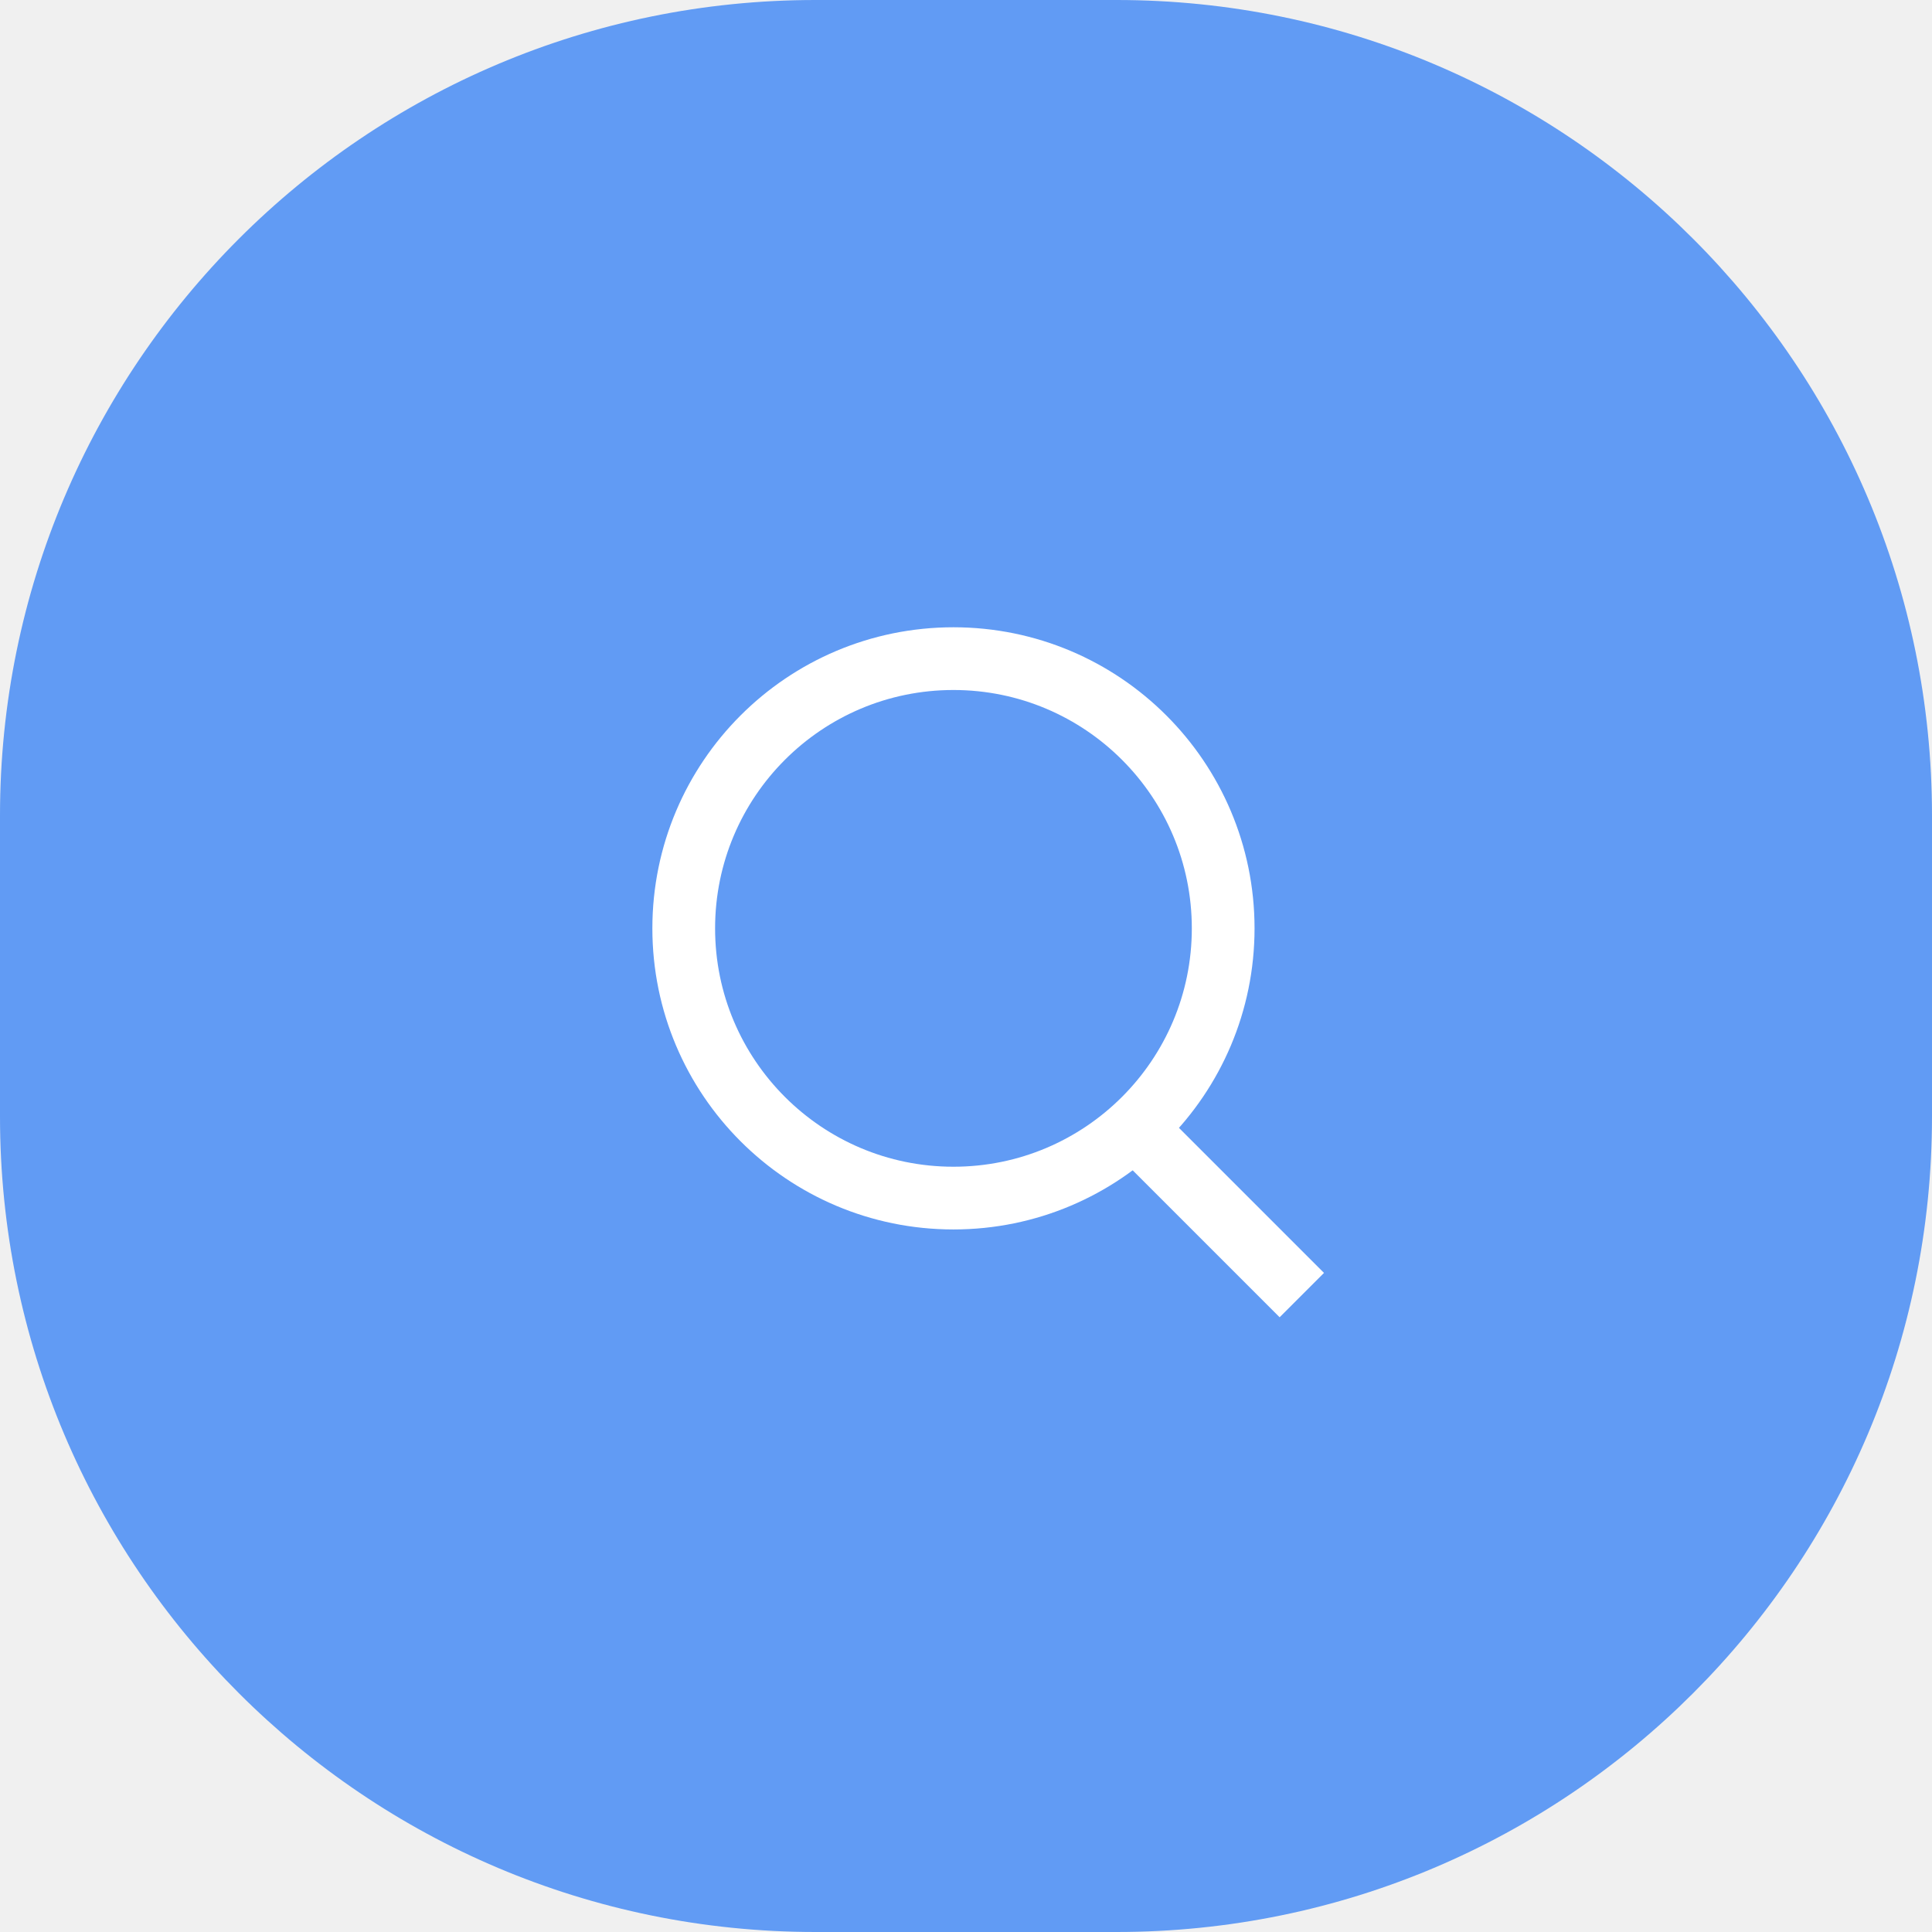
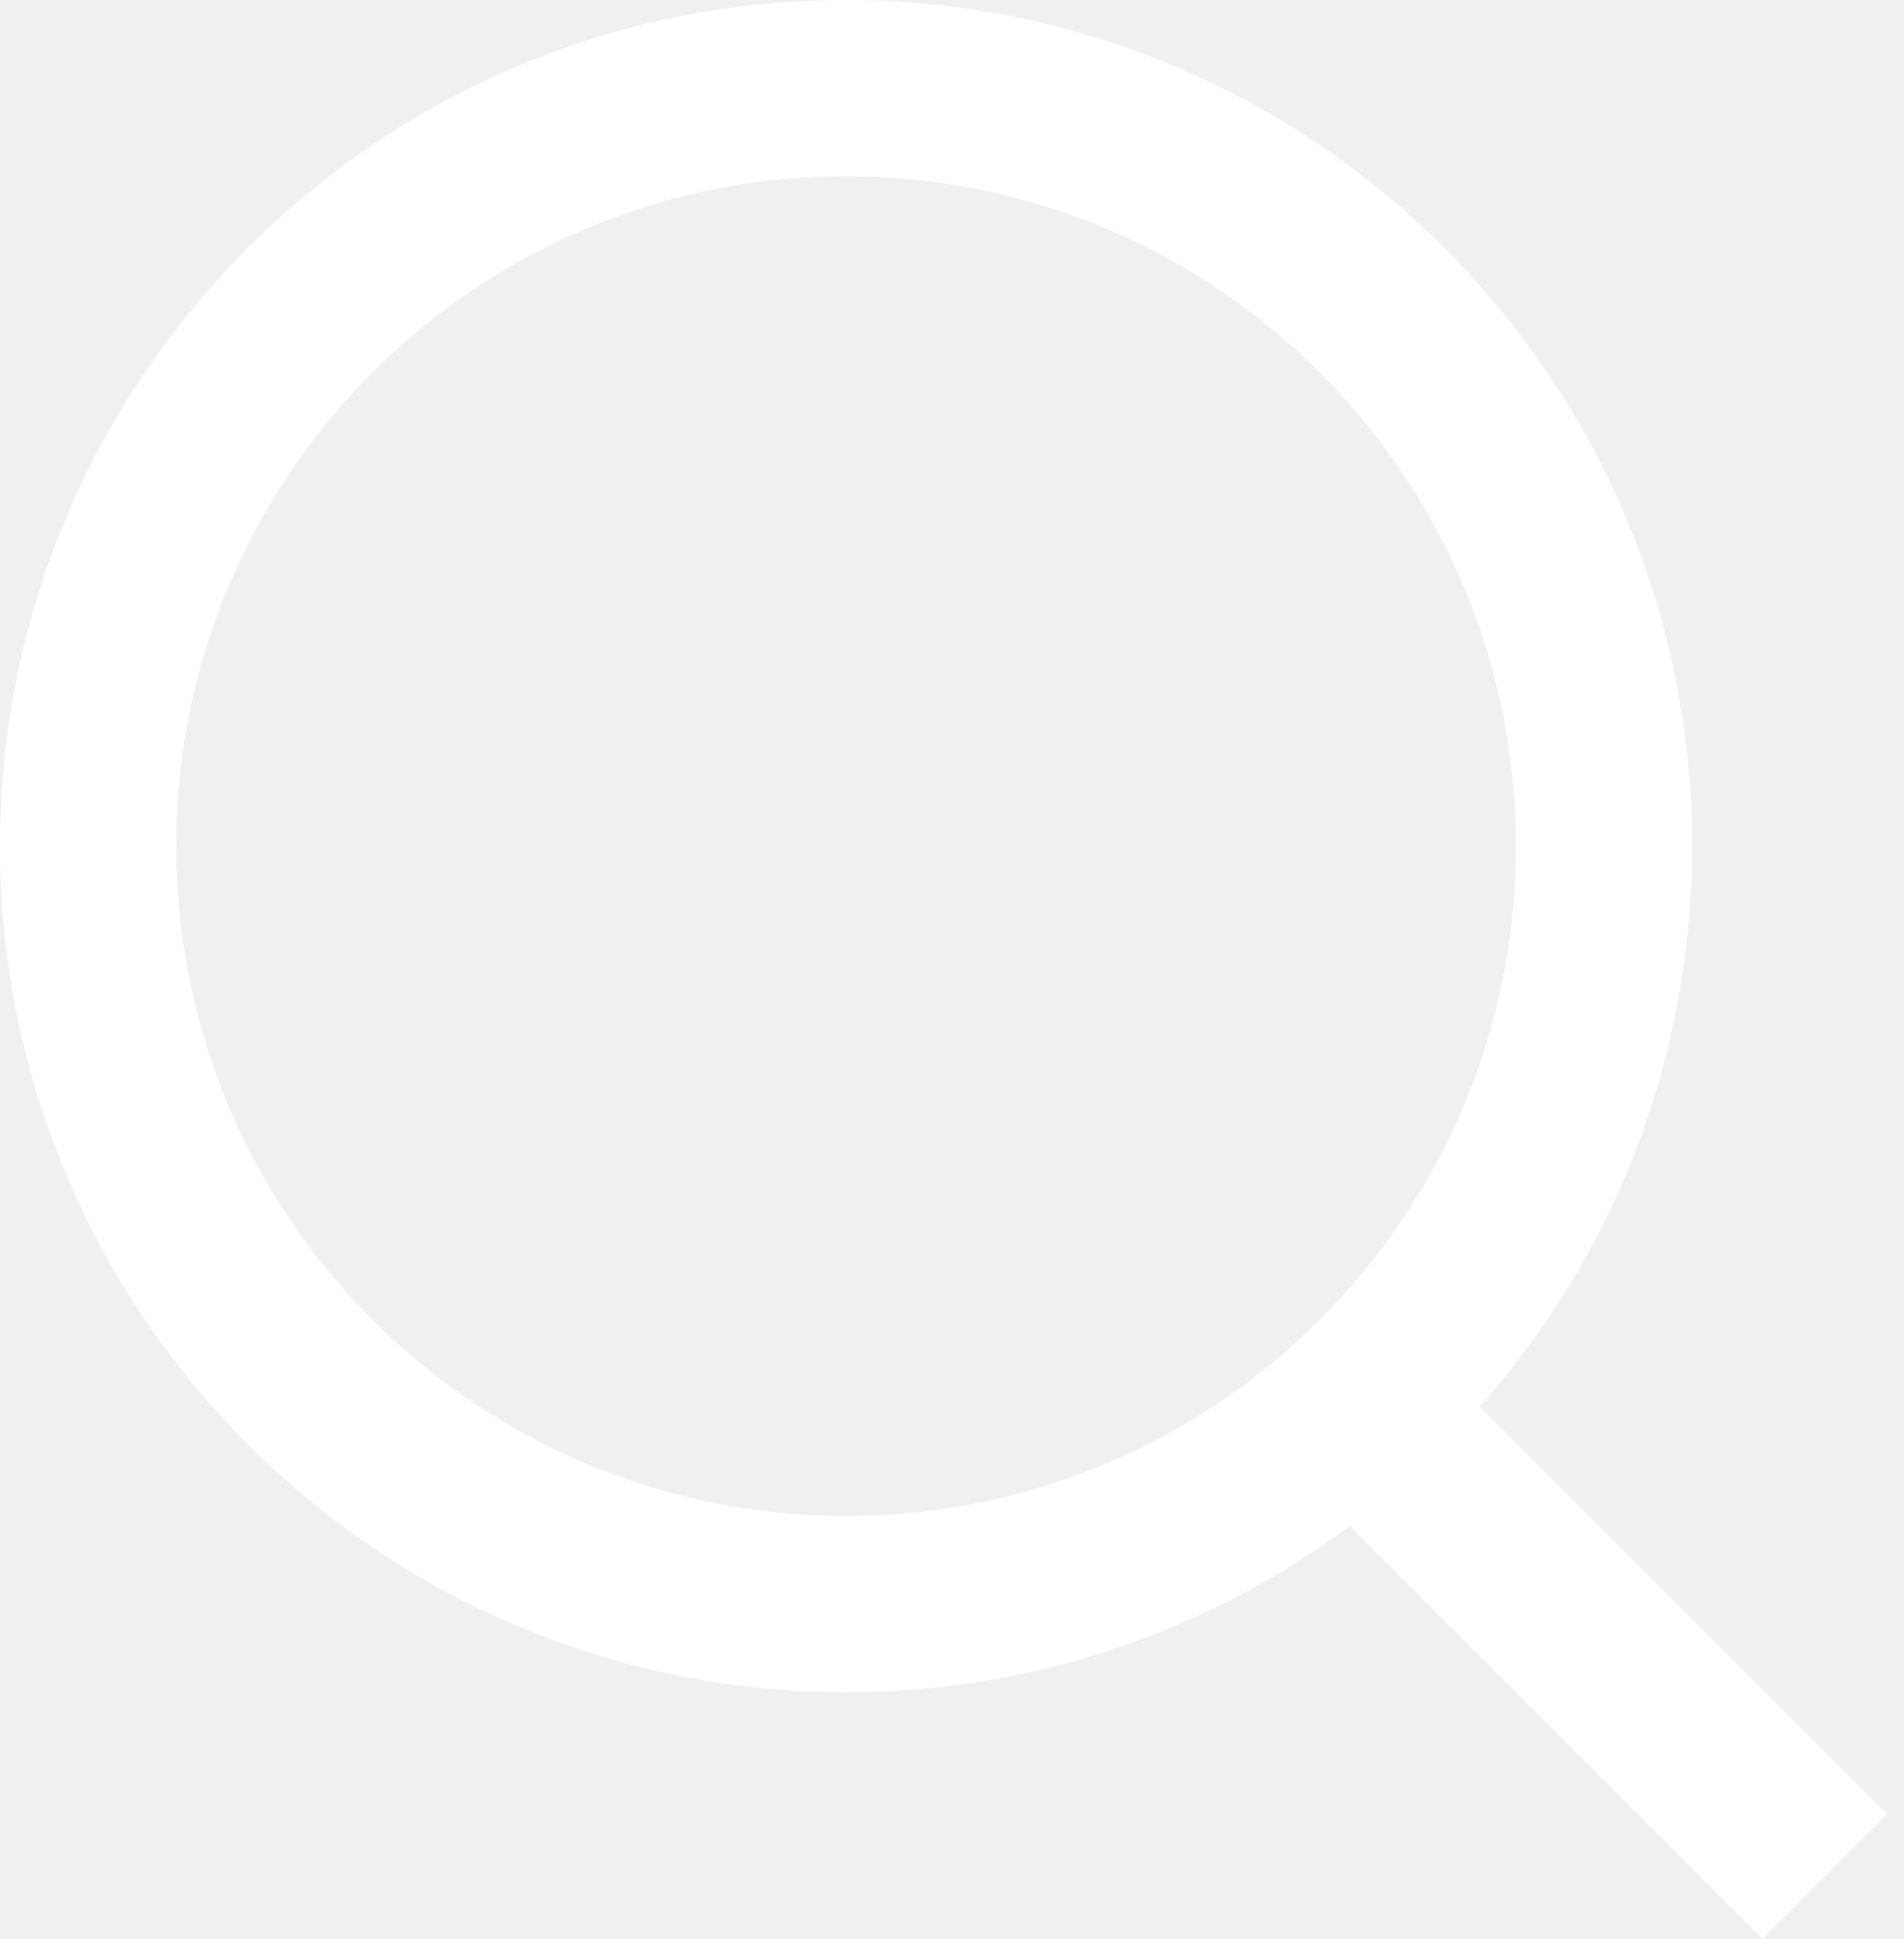
- <svg xmlns="http://www.w3.org/2000/svg" width="154" height="154" viewBox="0 0 154 154" fill="none">
-   <rect width="154" height="154" rx="65" fill="#3E86F5" fill-opacity="0.8" />
-   <circle cx="76" cy="74" r="21.5" stroke="white" stroke-width="5" />
-   <line x1="89.768" y1="89.232" x2="103.768" y2="103.232" stroke="white" stroke-width="5" />
+ <svg xmlns="http://www.w3.org/2000/svg" width="54" height="55" viewBox="0 0 54 55" fill="none">
+   <circle cx="24" cy="24" r="21.5" stroke="white" stroke-width="5" />
+   <line x1="37.768" y1="39.232" x2="51.768" y2="53.232" stroke="white" stroke-width="5" />
</svg>
